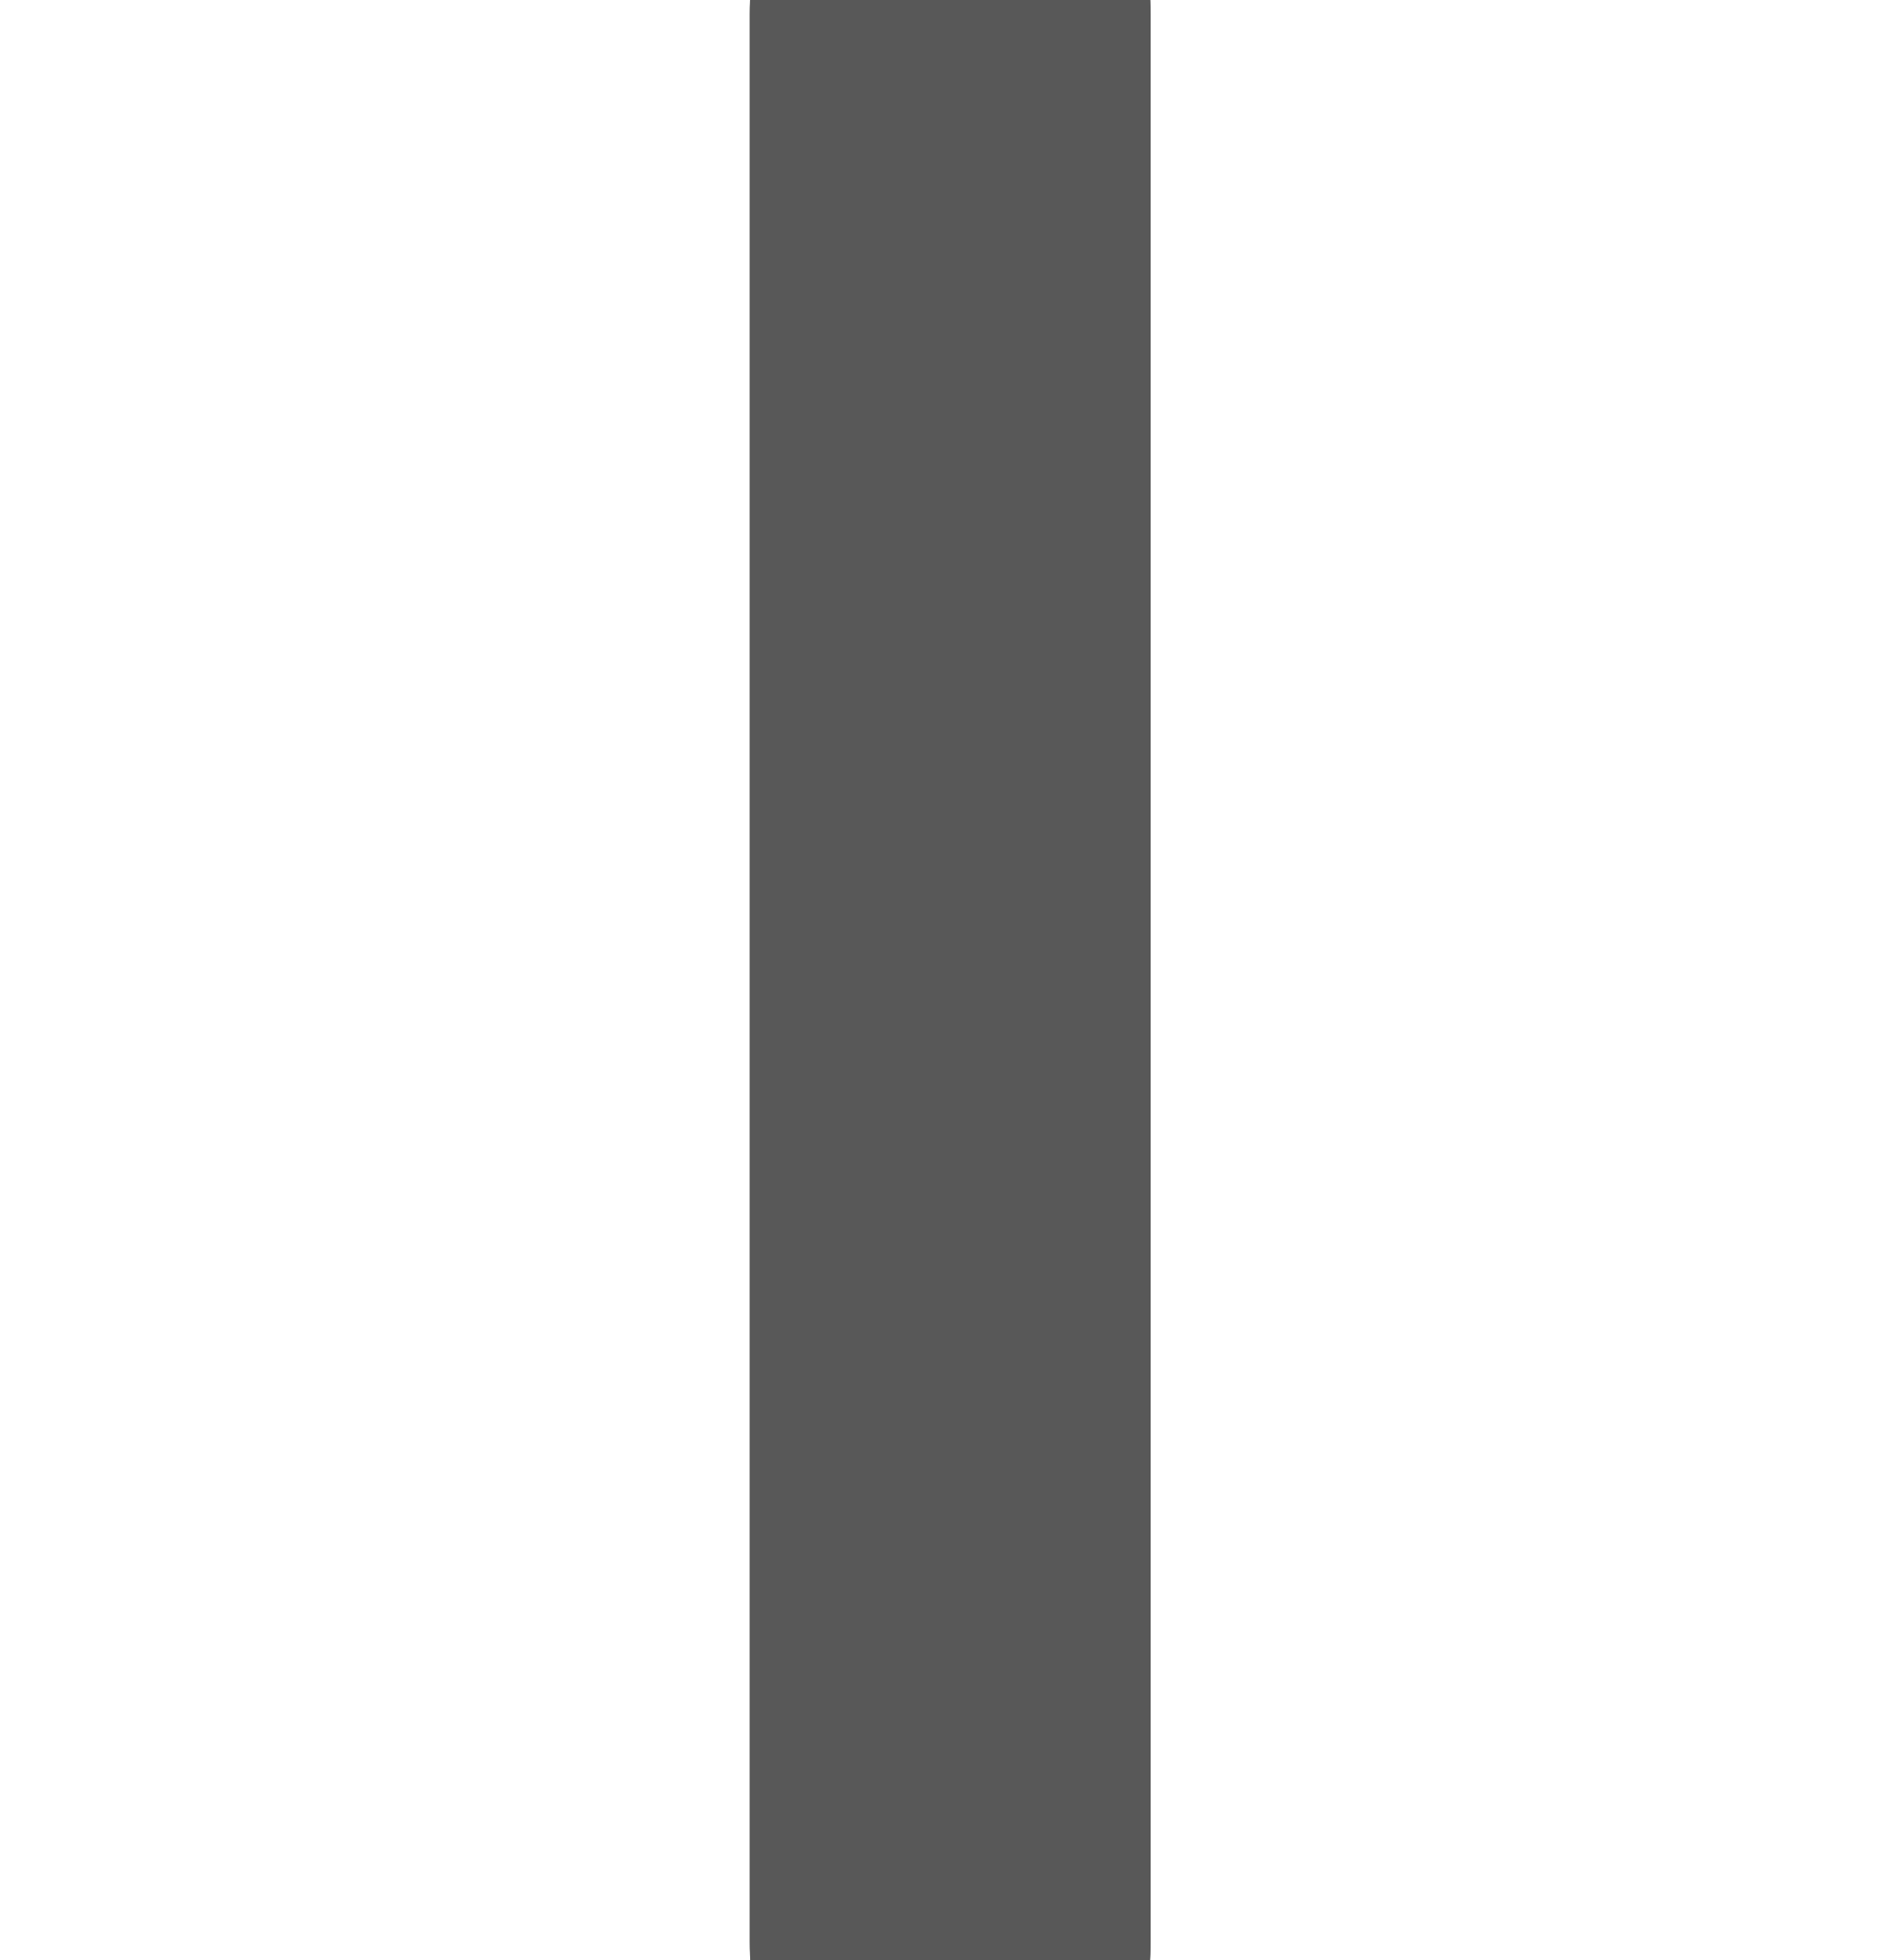
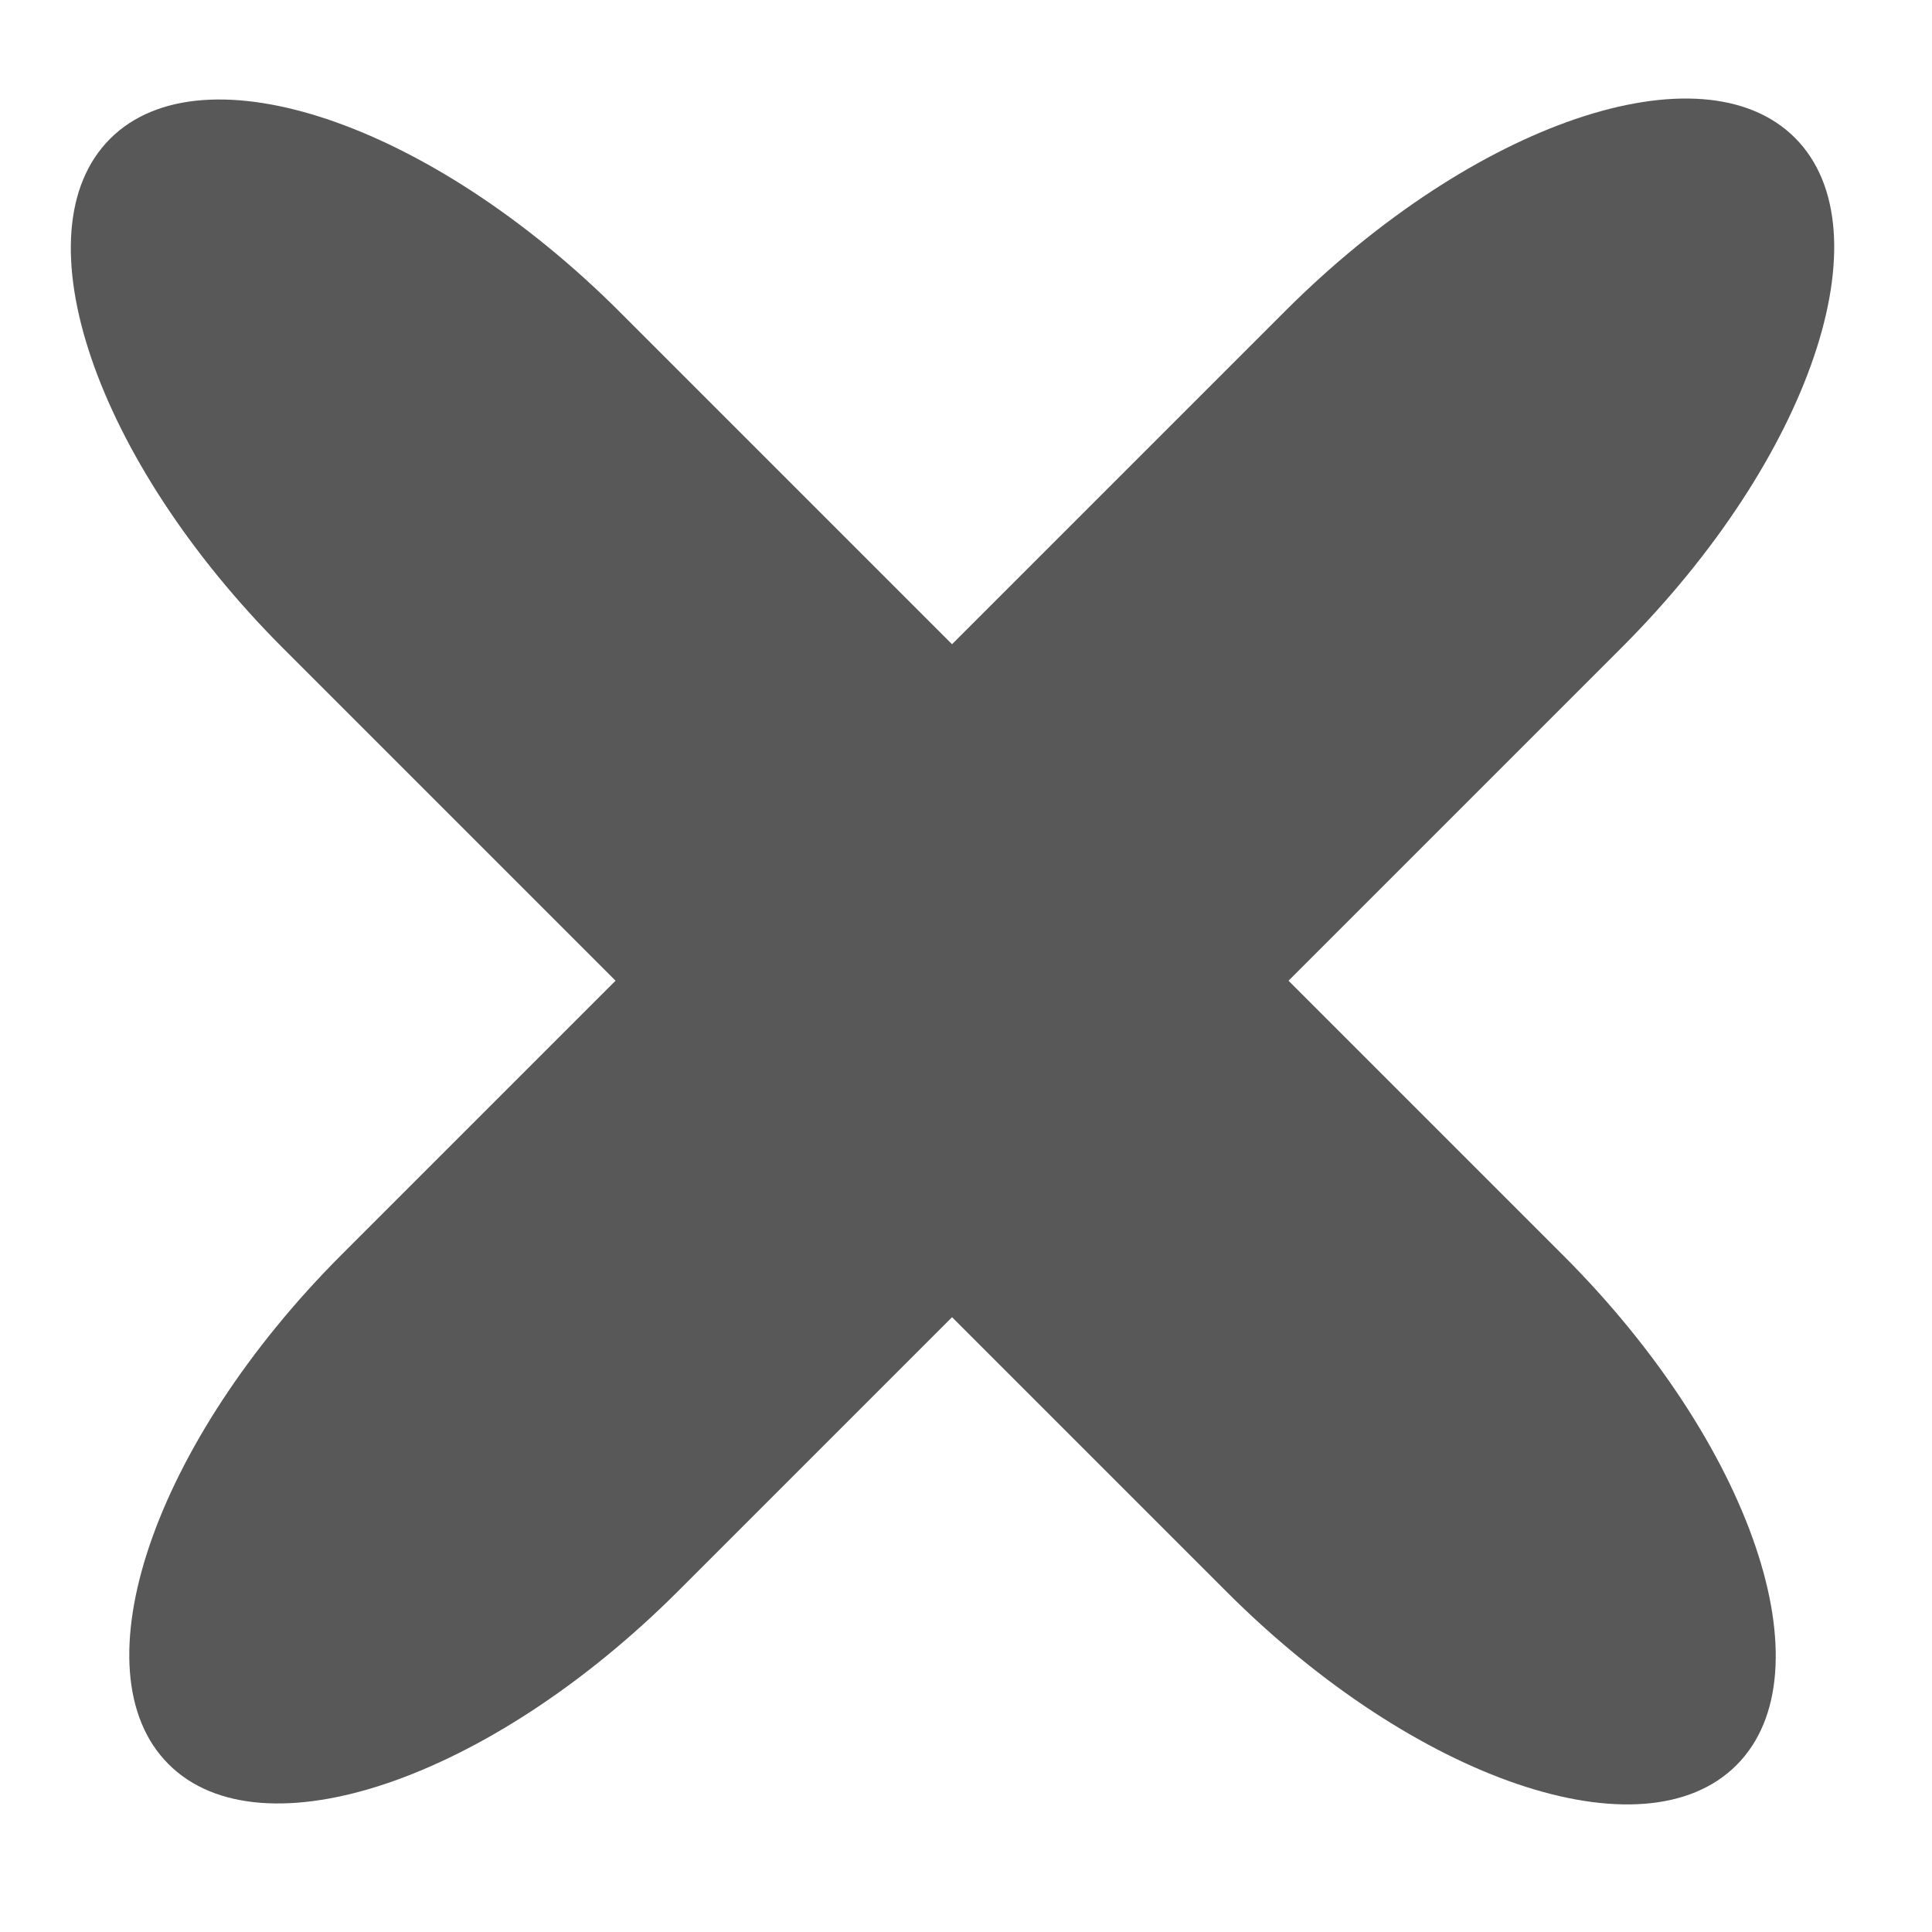
- <svg xmlns="http://www.w3.org/2000/svg" width="23px" height="24px" viewBox="0 0 23 24" version="1.1">
+ <svg xmlns="http://www.w3.org/2000/svg" width="16px" height="16px" viewBox="0 0 16 16" version="1.1">
  <defs />
-   <g id="Page-1" stroke="none" stroke-width="1" fill="none" fill-rule="evenodd">
-     <g id="multiply" transform="translate(-1, 0)" fill="#585858">
-       <rect id="Rectangle-8-Copy-5" transform="translate(12.6388, 11.97488) rotate(-90) translate(-12.6388, -11.97488) " x="-2.166" y="9.521" width="29.61" height="4.908" rx="3" />
-       <rect id="Rectangle-8-Copy-4" transform="translate(12.63621, 11.97767) rotate(-90) translate(-12.63621, -11.97767) " x="-2.169" y="9.524" width="29.61" height="4.908" rx="3" />
+   <g id="type" stroke="none" stroke-width="1" fill="none" fill-rule="evenodd">
+     <g id="multiply-copy" transform="translate(-1, -1)" fill="#585858">
+       <rect id="Rectangle-17" transform="translate(8.646002, 8.884115) rotate(-45) translate(-8.646002, -8.884115) " x="6.676" y="-0.64" width="3.941" height="19.048" rx="4" />
+       <rect id="Rectangle-17-Copy-2" transform="translate(9.130403, 8.875905) rotate(-135) translate(-9.130403, -8.875905) " x="7.16" y="-0.648" width="3.941" height="19.048" rx="4" />
    </g>
  </g>
</svg>
